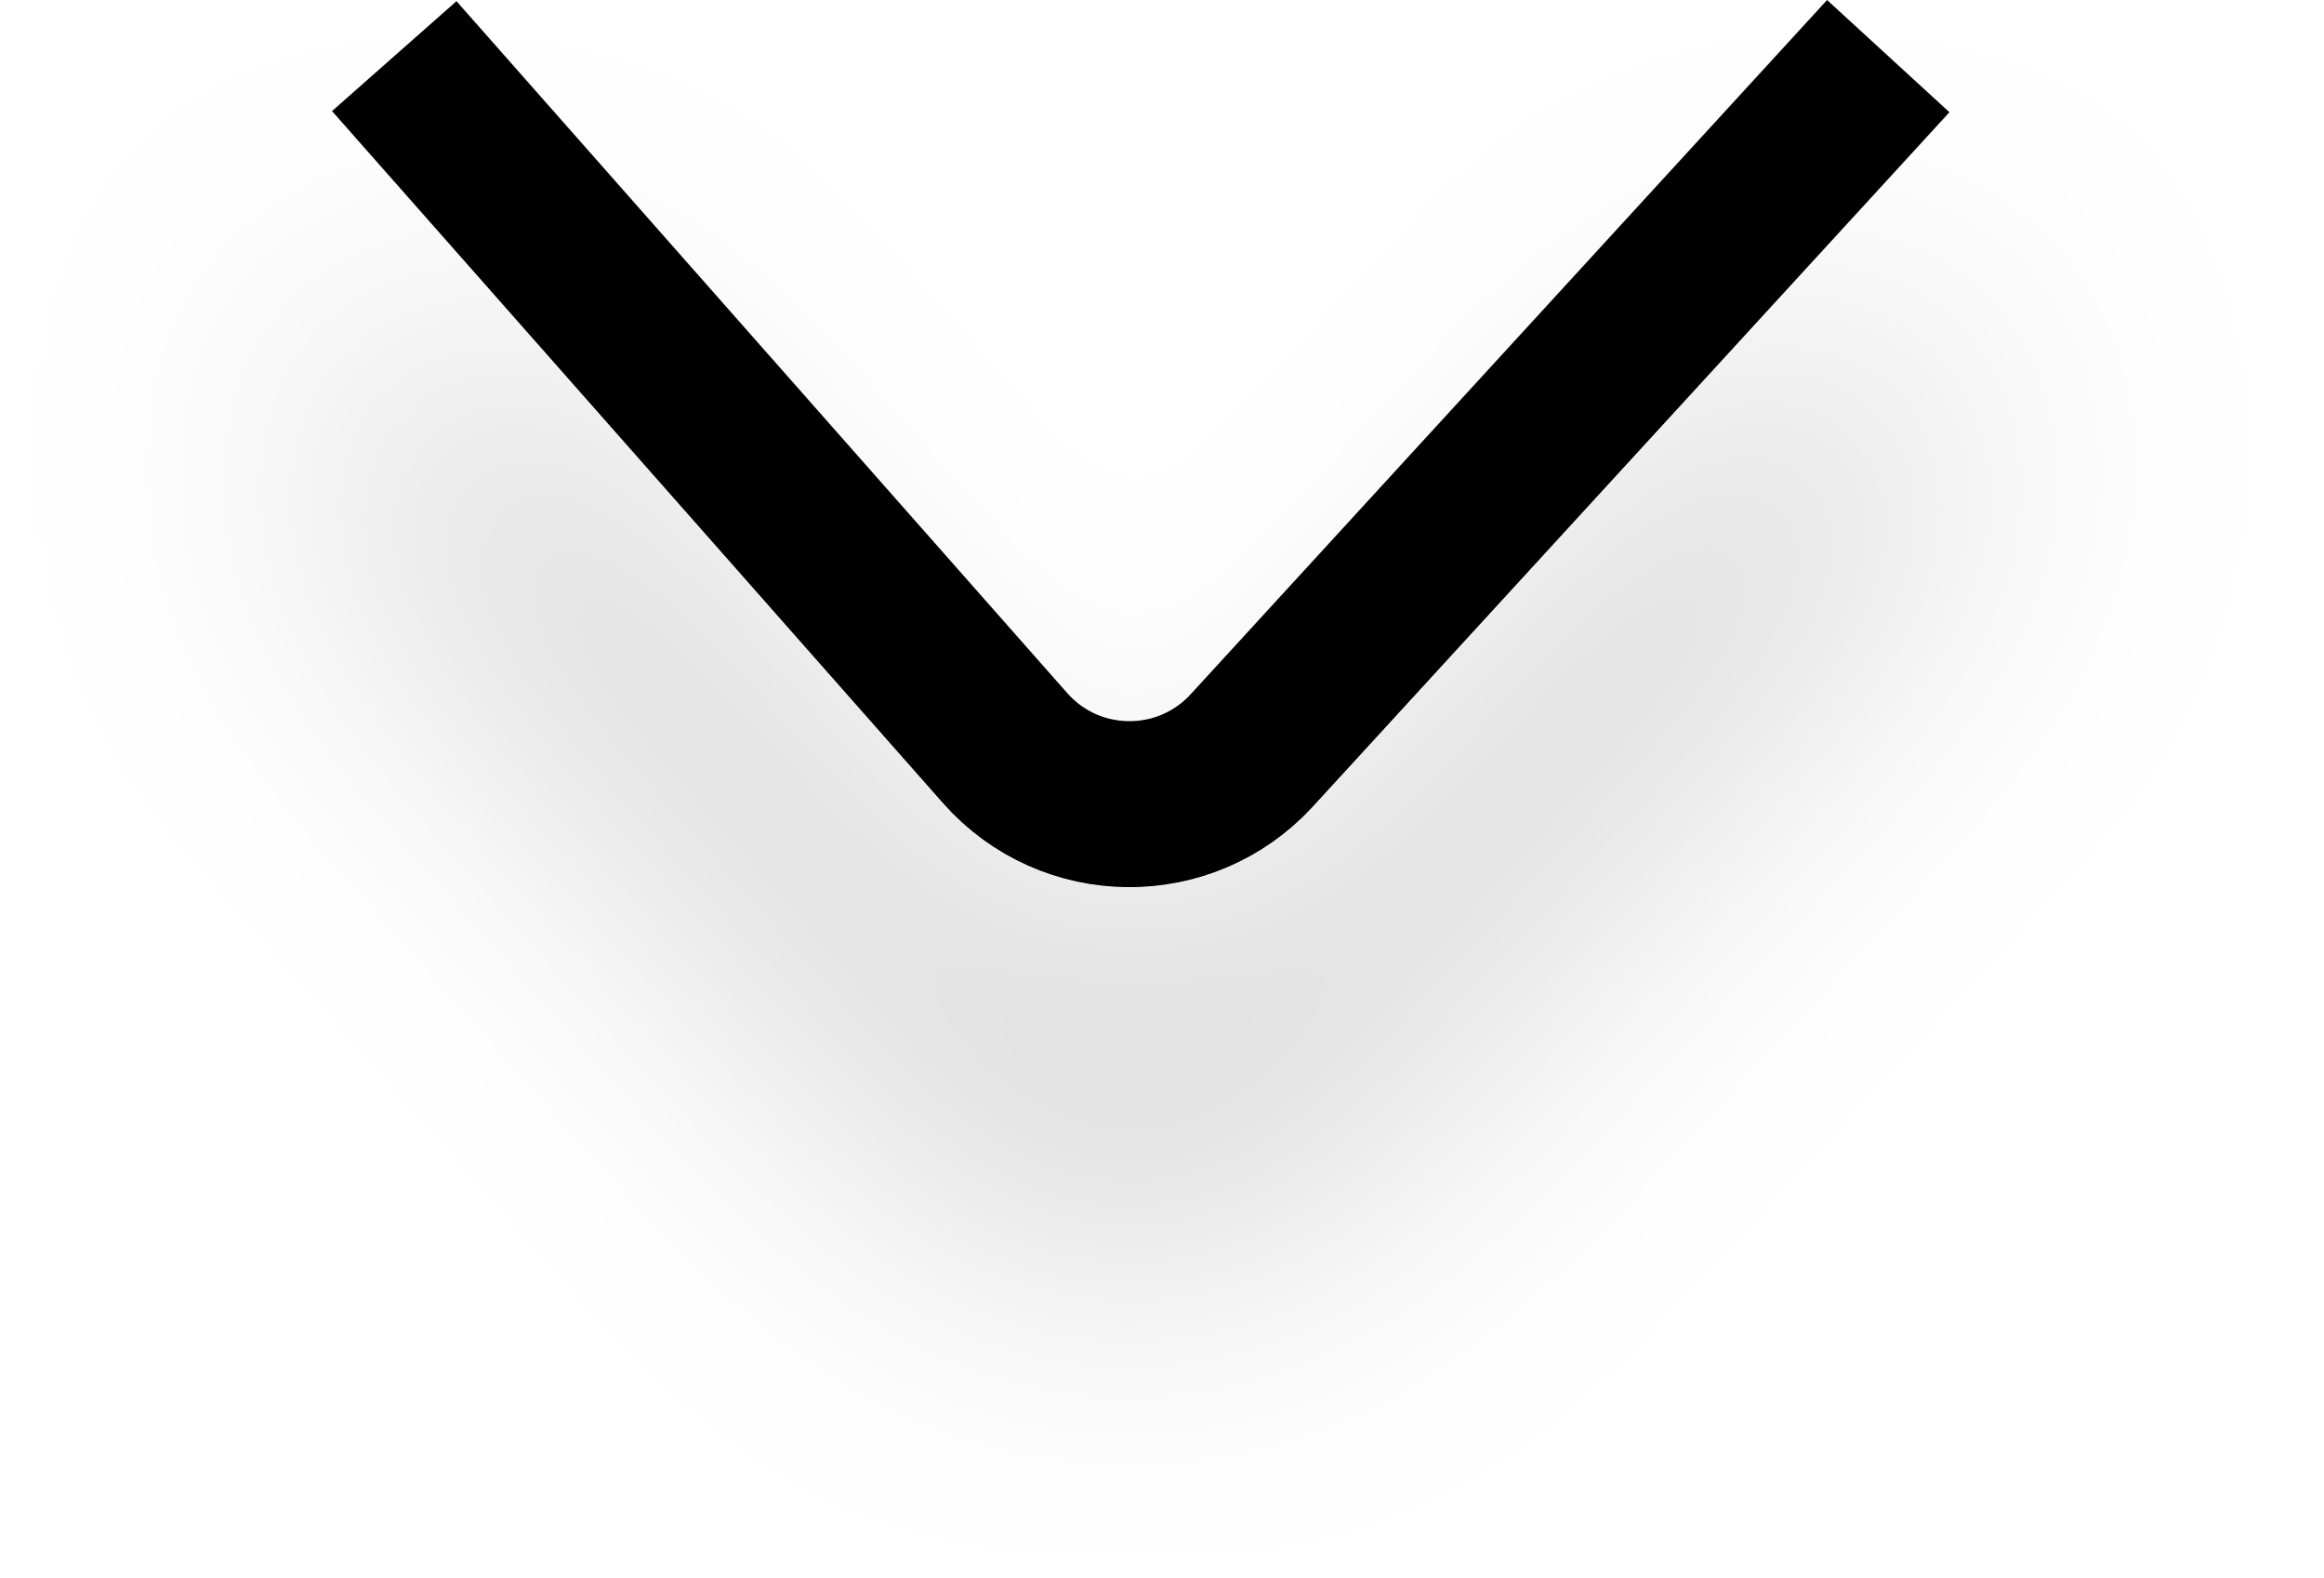
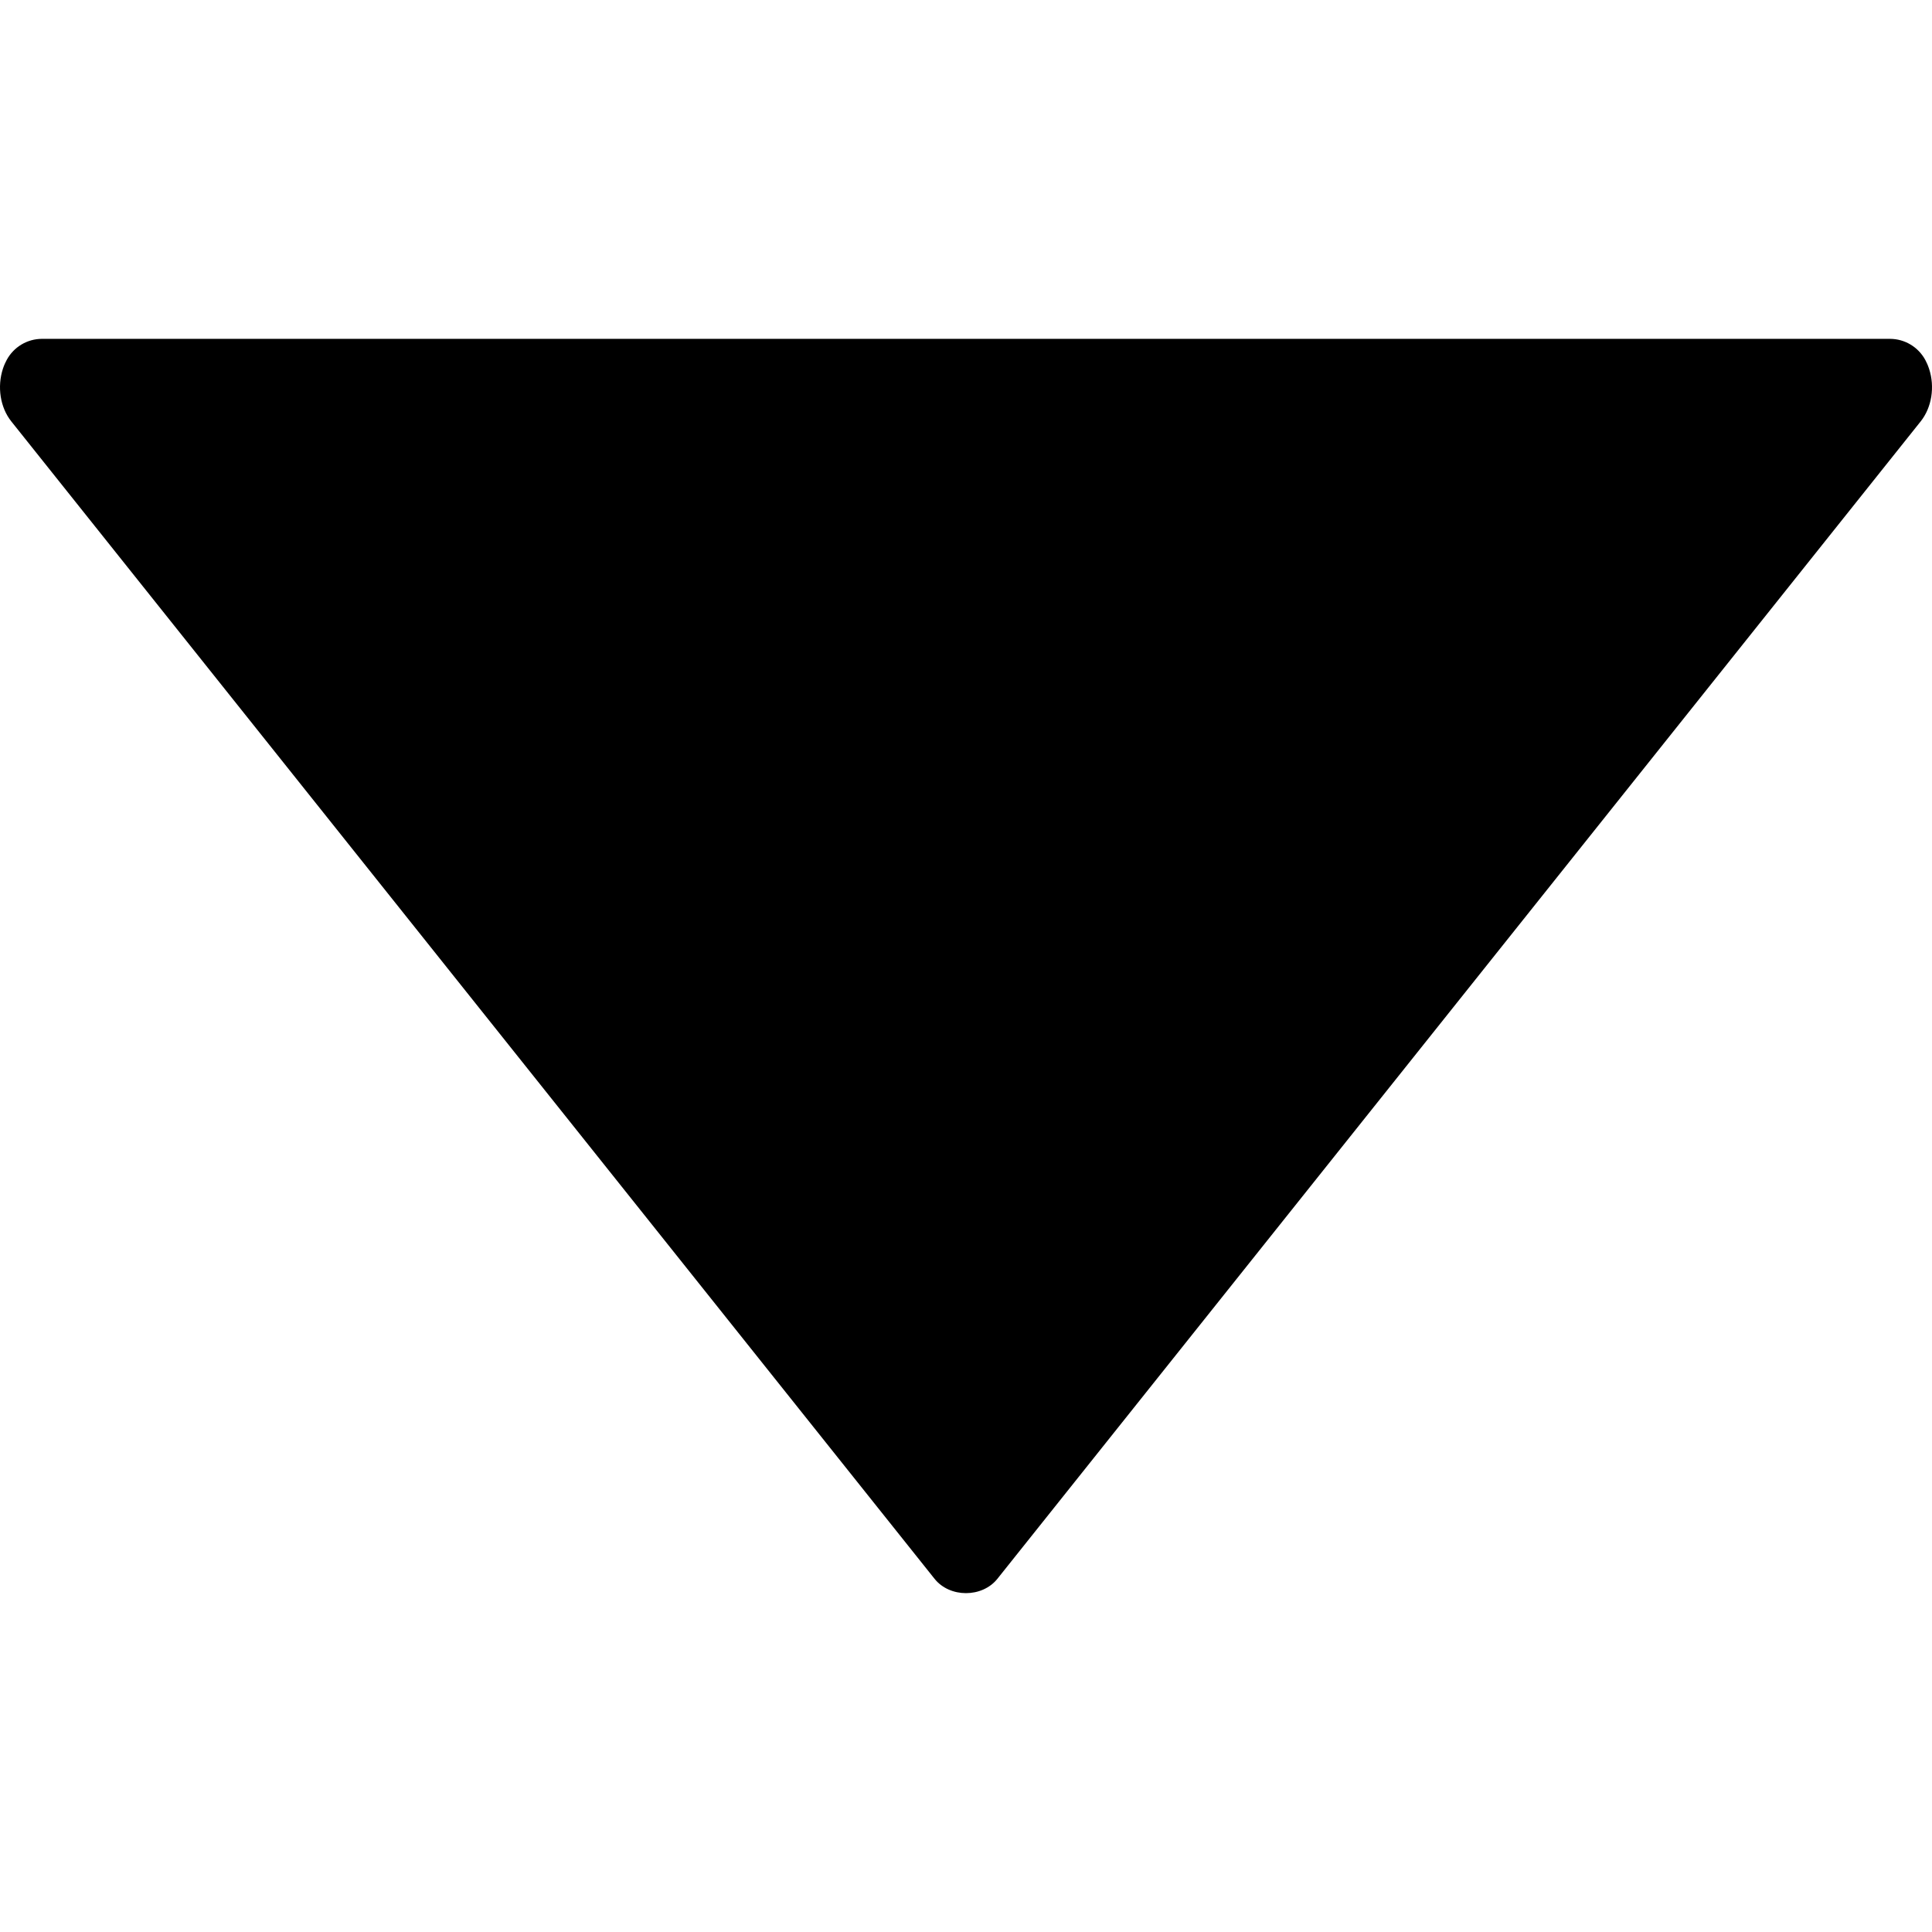
- <svg xmlns="http://www.w3.org/2000/svg" width="28" height="19" viewBox="0 0 28 19" fill="none">
-   <g filter="url(#filter0_d_10_608)">
-     <path d="M4.75 0.676L12.109 9.01C12.895 9.9 14.279 9.913 15.082 9.038L22.75 0.676" stroke="black" stroke-width="2" />
+ <svg xmlns="http://www.w3.org/2000/svg" fill="#000000" version="1.1" id="Capa_1" width="800px" height="800px" viewBox="0 0 96.154 96.154" xml:space="preserve">
+   <g>
+     <path d="M0.561,20.971l45.951,57.605c0.76,0.951,2.367,0.951,3.127,0l45.956-57.609c0.547-0.689,0.709-1.716,0.414-2.61   c-0.061-0.187-0.129-0.33-0.186-0.437c-0.351-0.65-1.025-1.056-1.765-1.056H2.093c-0.736,0-1.414,0.405-1.762,1.056   c-0.059,0.109-0.127,0.253-0.184,0.426C-0.15,19.251,0.011,20.28,0.561,20.971z" />
  </g>
-   <defs>
-     <filter id="filter0_d_10_608" x="0" y="0" width="27.487" height="18.686" filterUnits="userSpaceOnUse" color-interpolation-filters="sRGB">
-       <feFlood flood-opacity="0" result="BackgroundImageFix" />
-       <feColorMatrix in="SourceAlpha" type="matrix" values="0 0 0 0 0 0 0 0 0 0 0 0 0 0 0 0 0 0 127 0" result="hardAlpha" />
-       <feOffset dy="4" />
-       <feGaussianBlur stdDeviation="2" />
-       <feComposite in2="hardAlpha" operator="out" />
-       <feColorMatrix type="matrix" values="0 0 0 0 0 0 0 0 0 0 0 0 0 0 0 0 0 0 0.25 0" />
-       <feBlend mode="normal" in2="BackgroundImageFix" result="effect1_dropShadow_10_608" />
-       <feBlend mode="normal" in="SourceGraphic" in2="effect1_dropShadow_10_608" result="shape" />
-     </filter>
-   </defs>
</svg>
